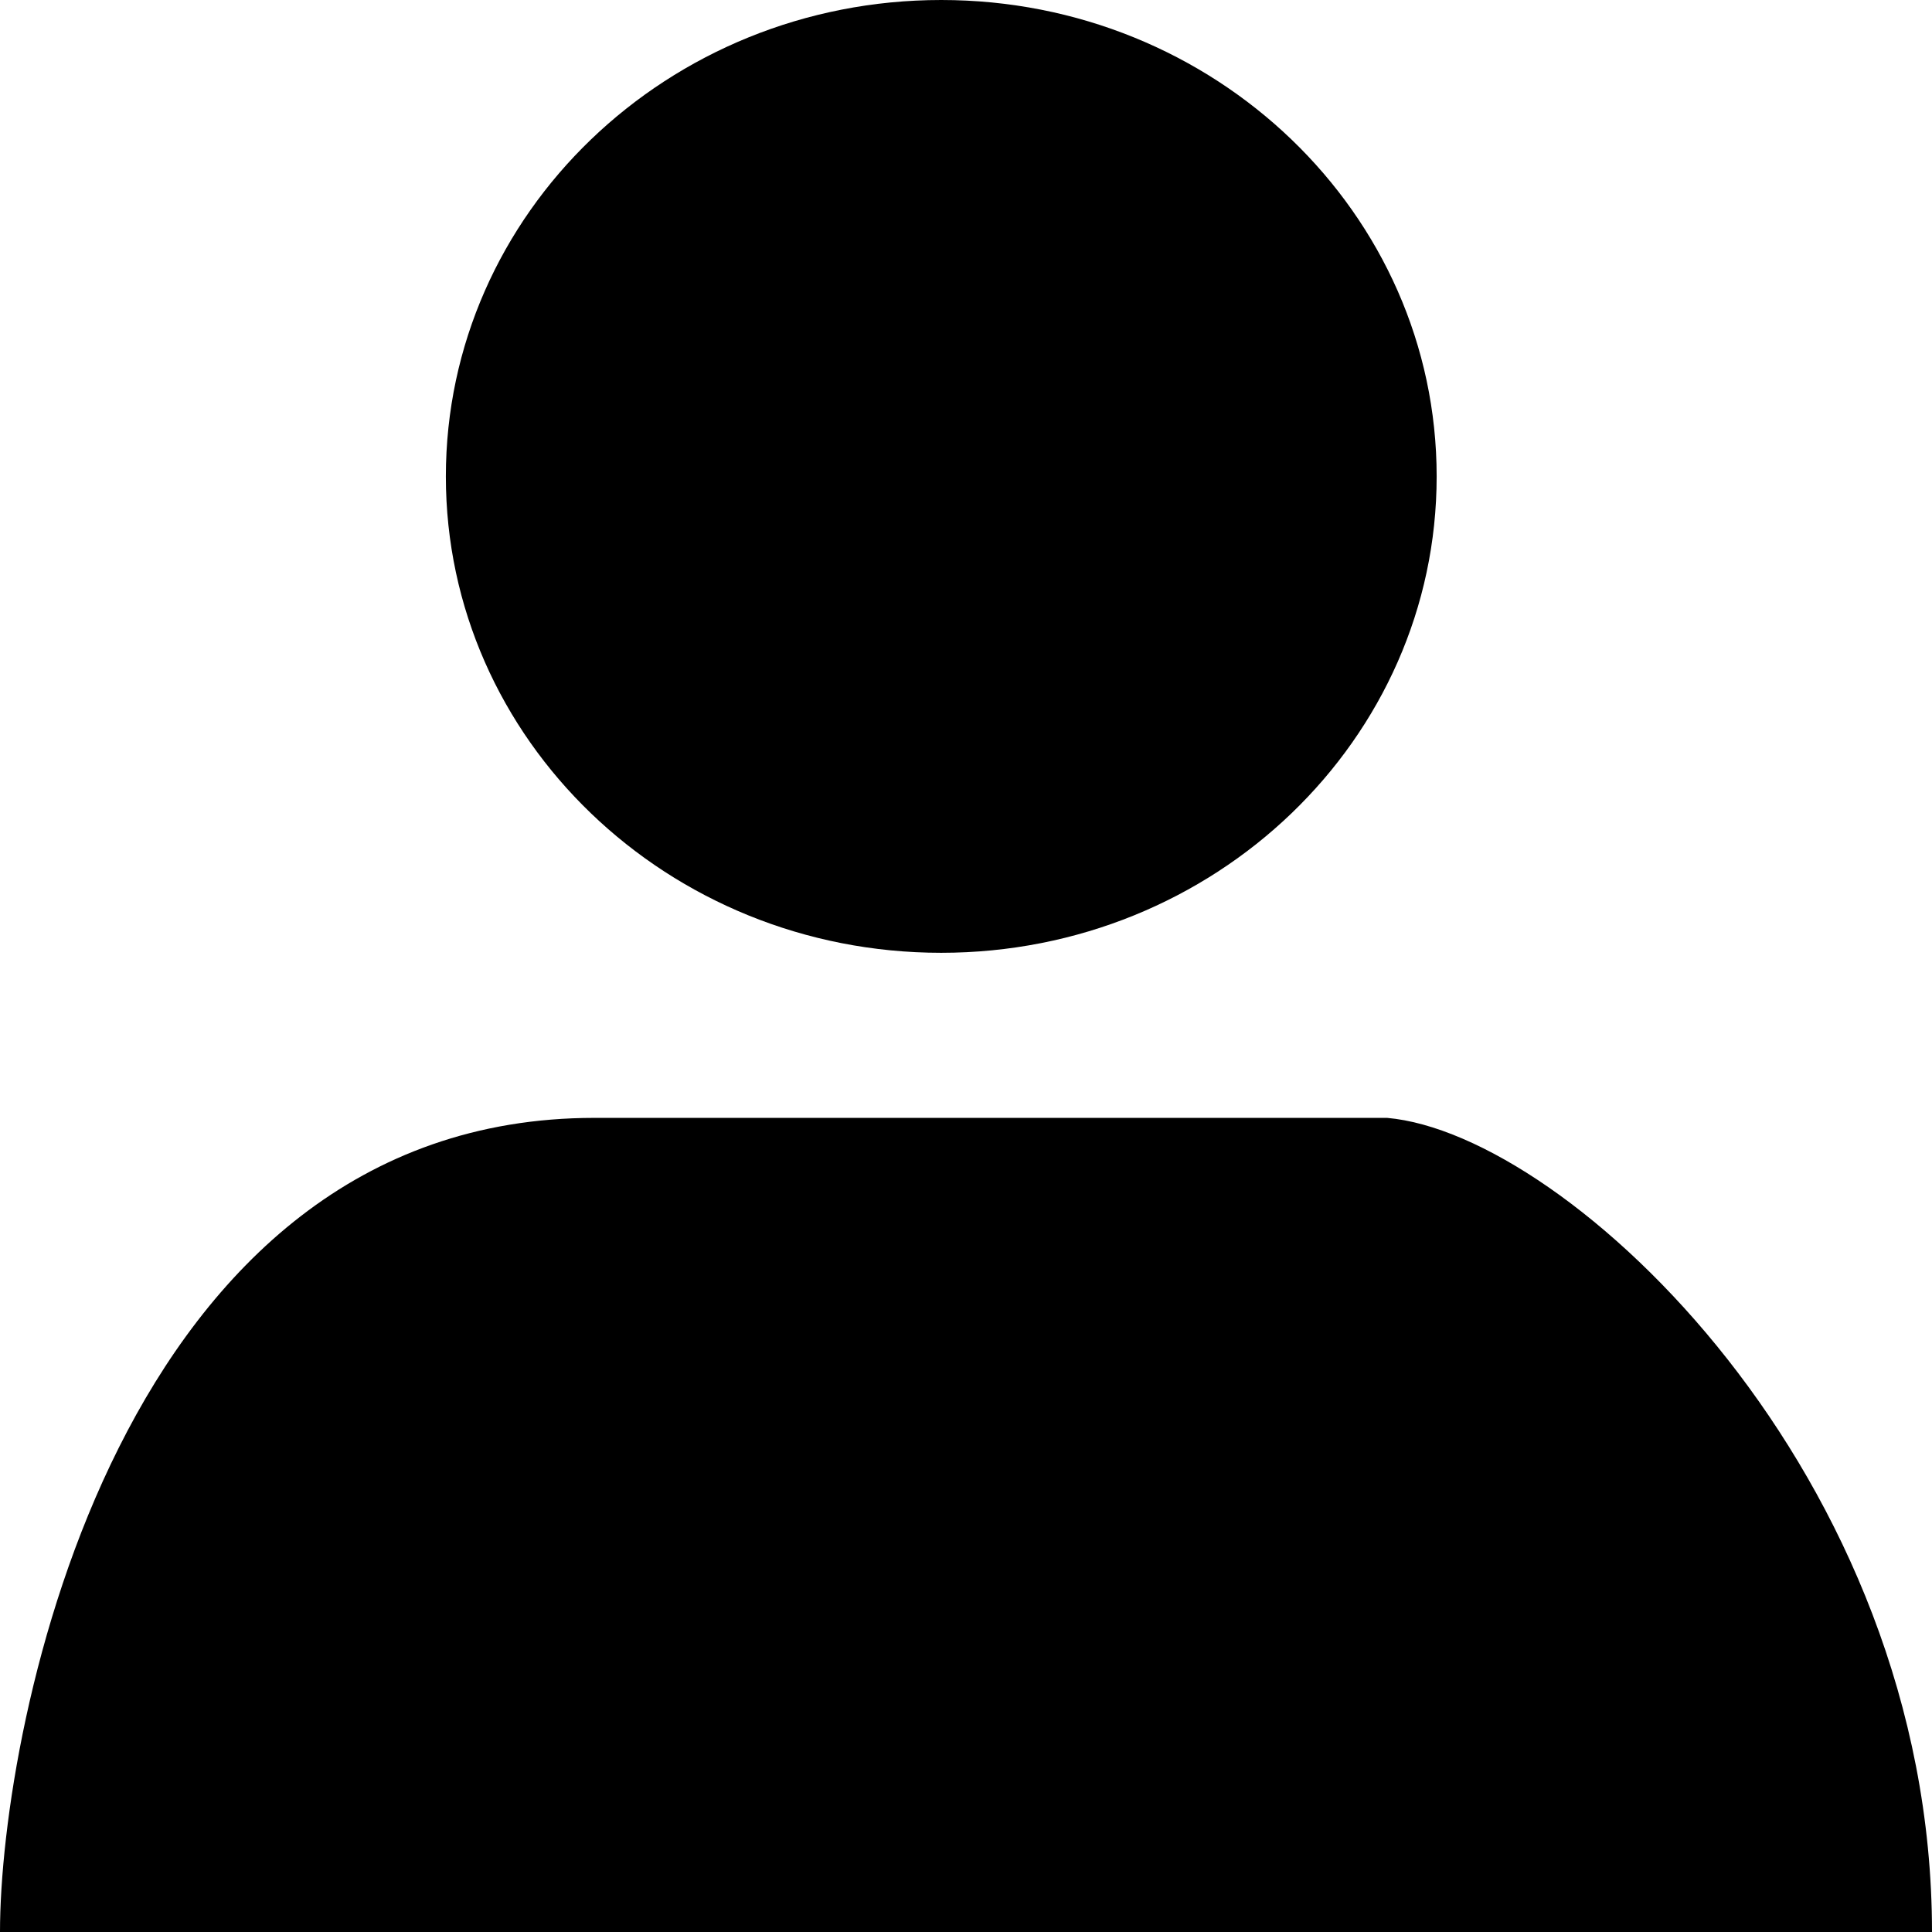
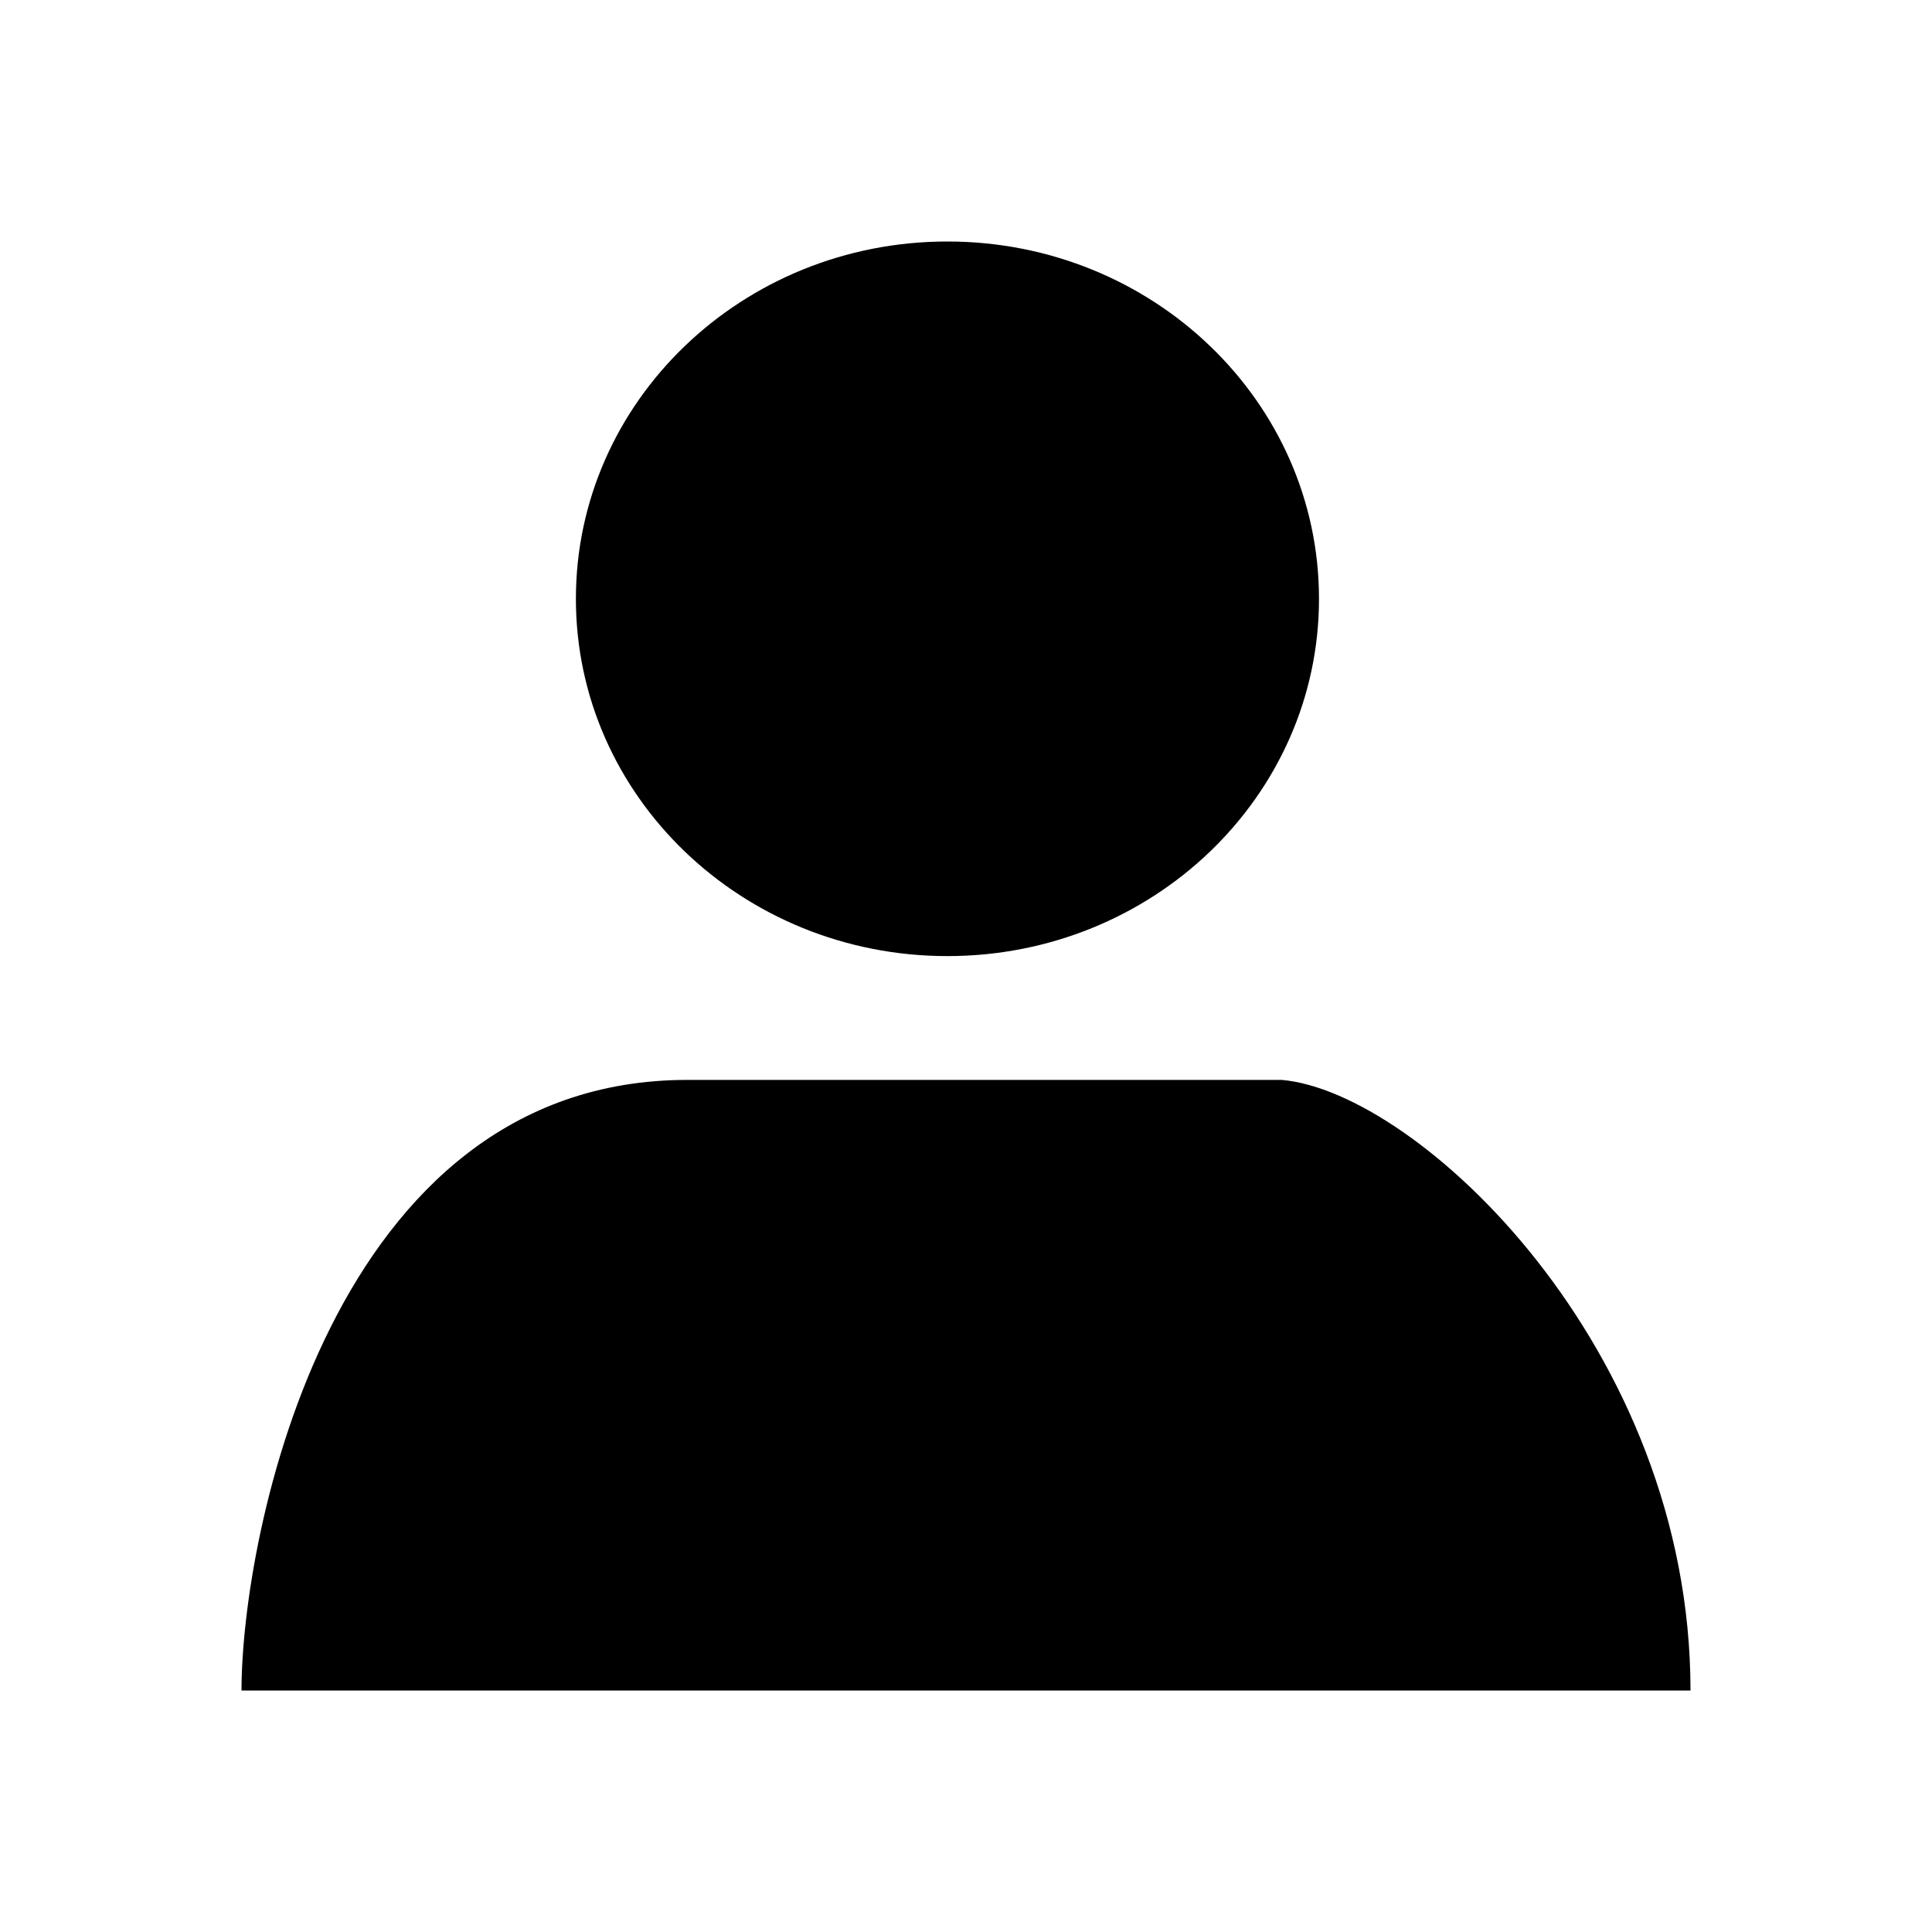
- <svg xmlns="http://www.w3.org/2000/svg" width="18" height="18" viewBox="0 0 18 18" fill="className">
-   <path d="M13.385 4.439C13.385 6.89 11.318 8.877 8.769 8.877C6.22 8.877 4.154 6.89 4.154 4.439C4.154 1.987 6.22 0 8.769 0C11.318 0 13.385 1.987 13.385 4.439Z" fill="currentColor" />
-   <path d="M5.538 10.415C1.108 10.415 0 16.076 0 18H18C18 13.739 14.615 10.563 12.923 10.415H5.538Z" fill="currentColor" />
+ <svg xmlns="http://www.w3.org/2000/svg" width="24" height="24" viewBox="0 0 24 24" fill="none">
+   <path d="M16.385 7.439C16.385 9.89 14.318 11.877 11.769 11.877C9.22 11.877 7.154 9.89 7.154 7.439C7.154 4.987 9.22 3 11.769 3C14.318 3 16.385 4.987 16.385 7.439Z" fill="currentColor" />
+   <path d="M8.538 13.415C4.108 13.415 3 19.076 3 21H21C21 16.739 17.615 13.563 15.923 13.415H8.538Z" fill="currentColor" />
</svg>
